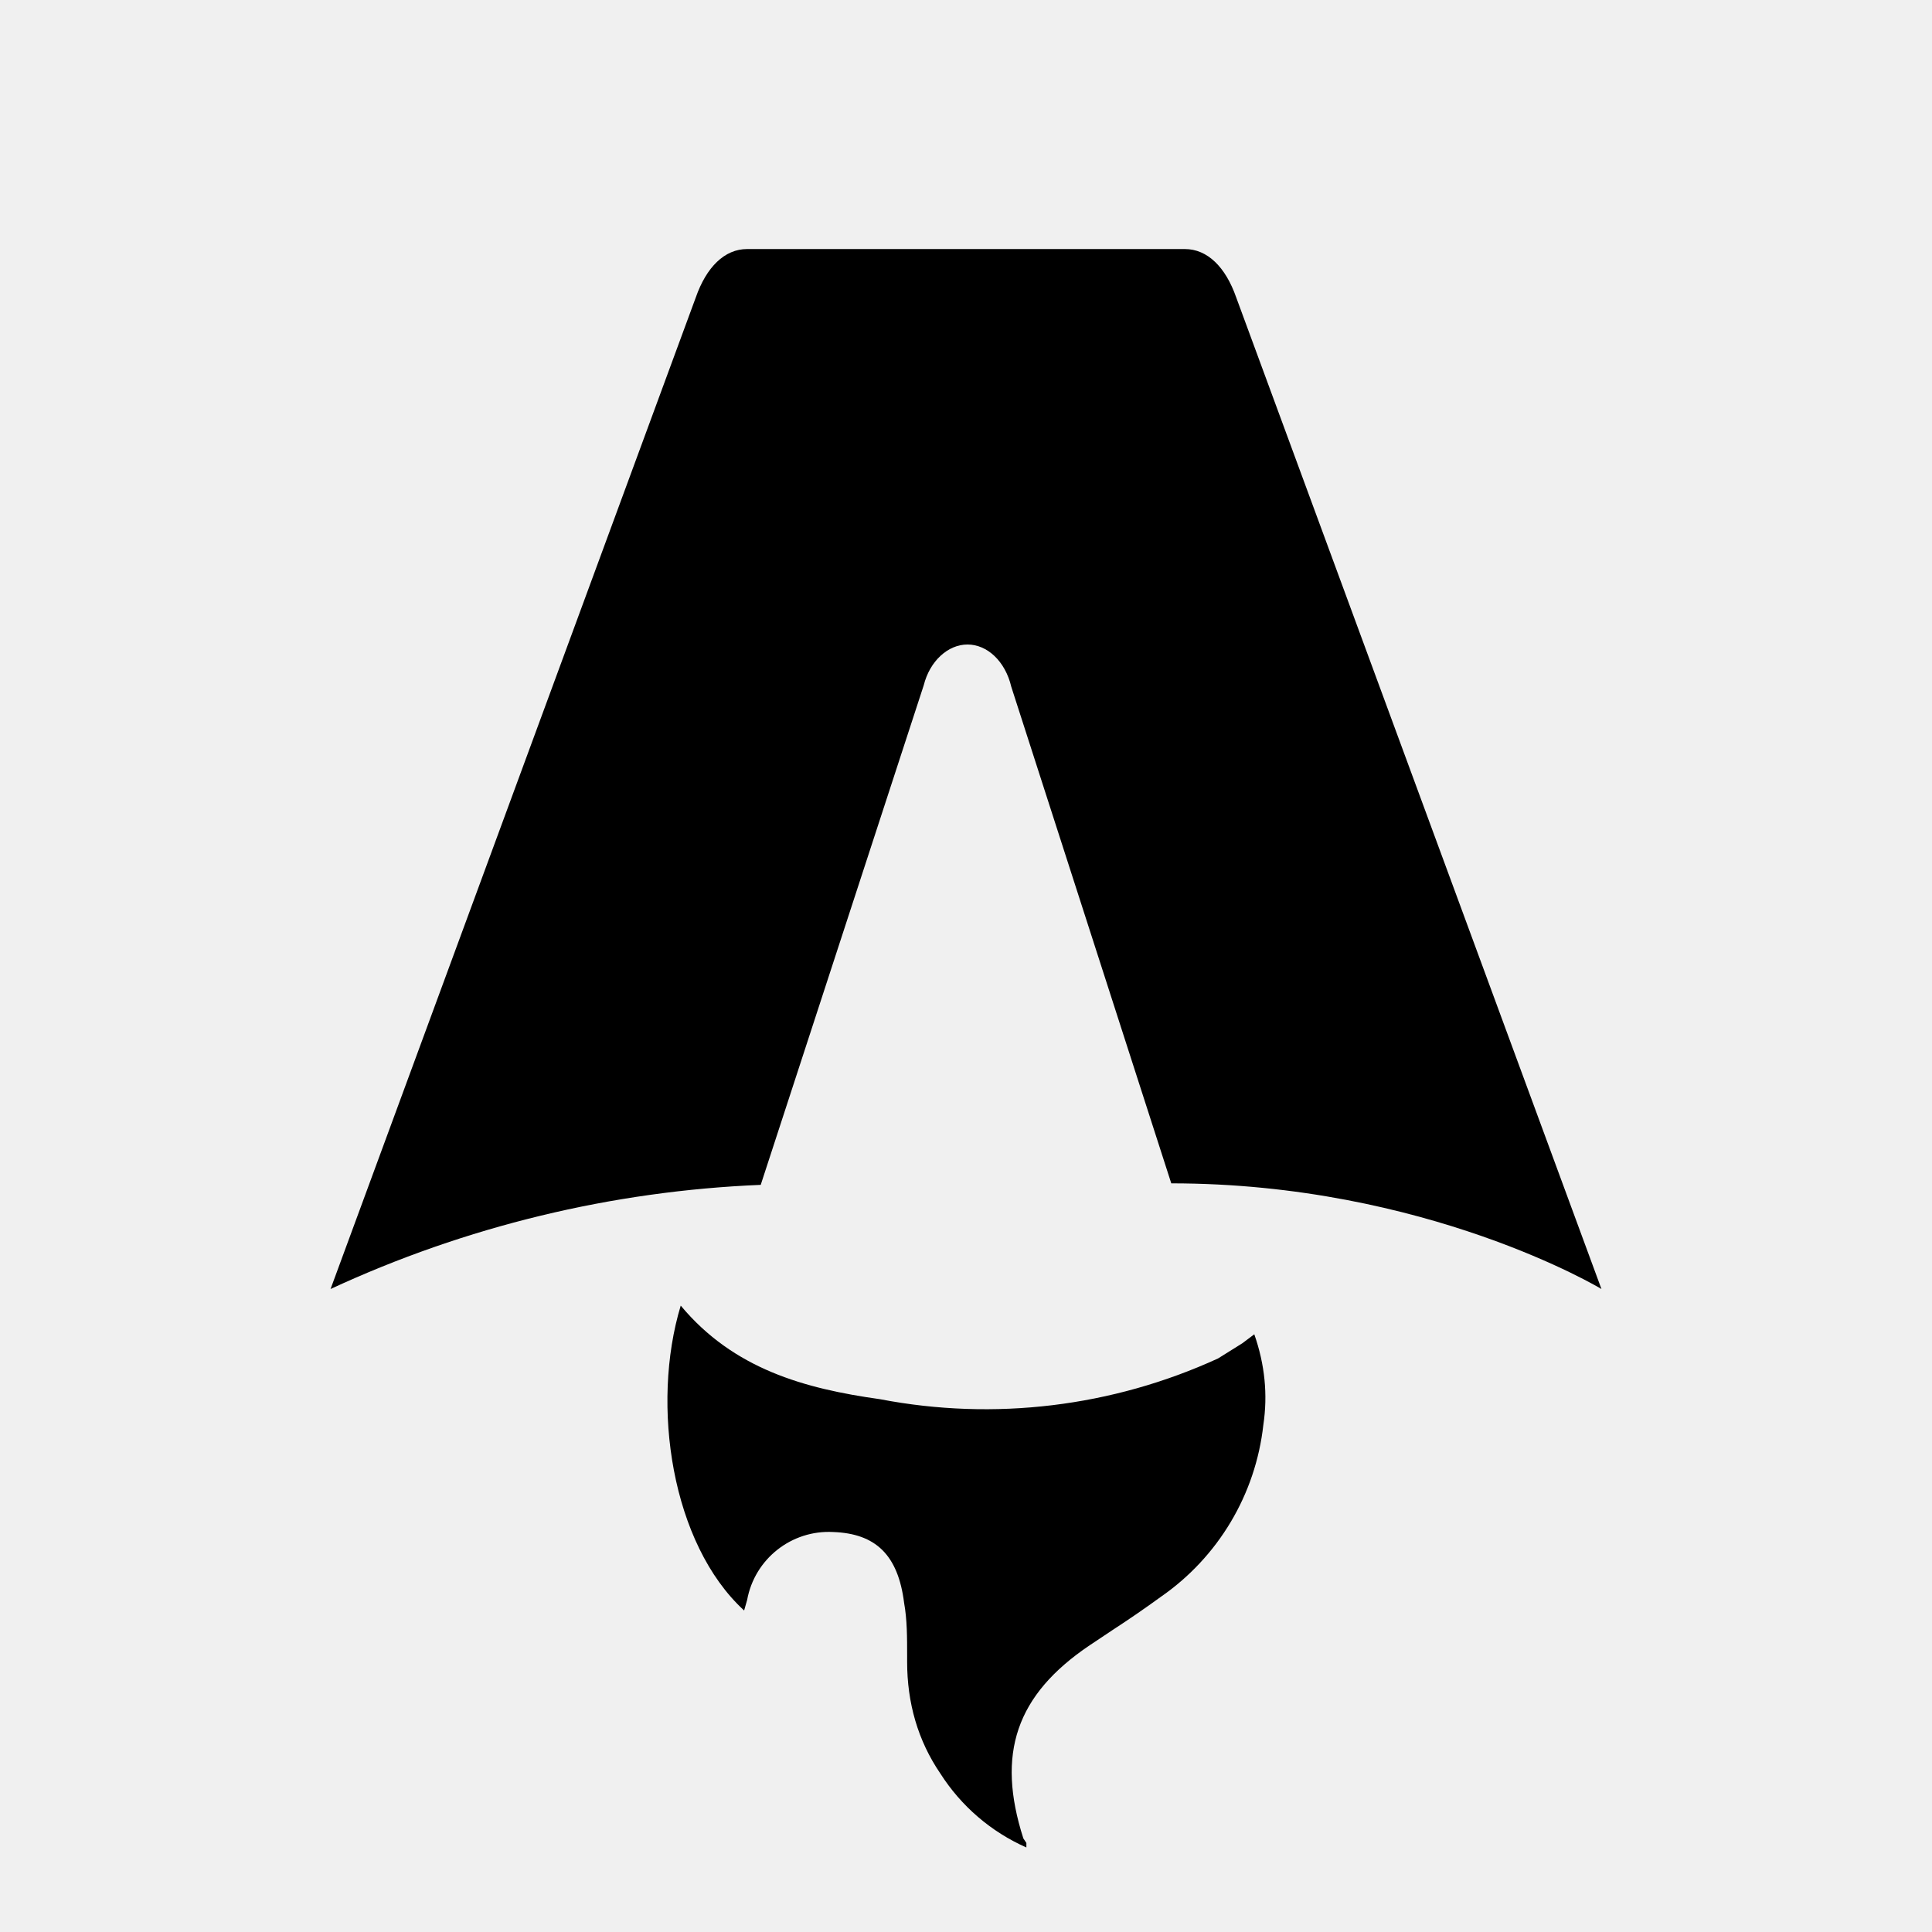
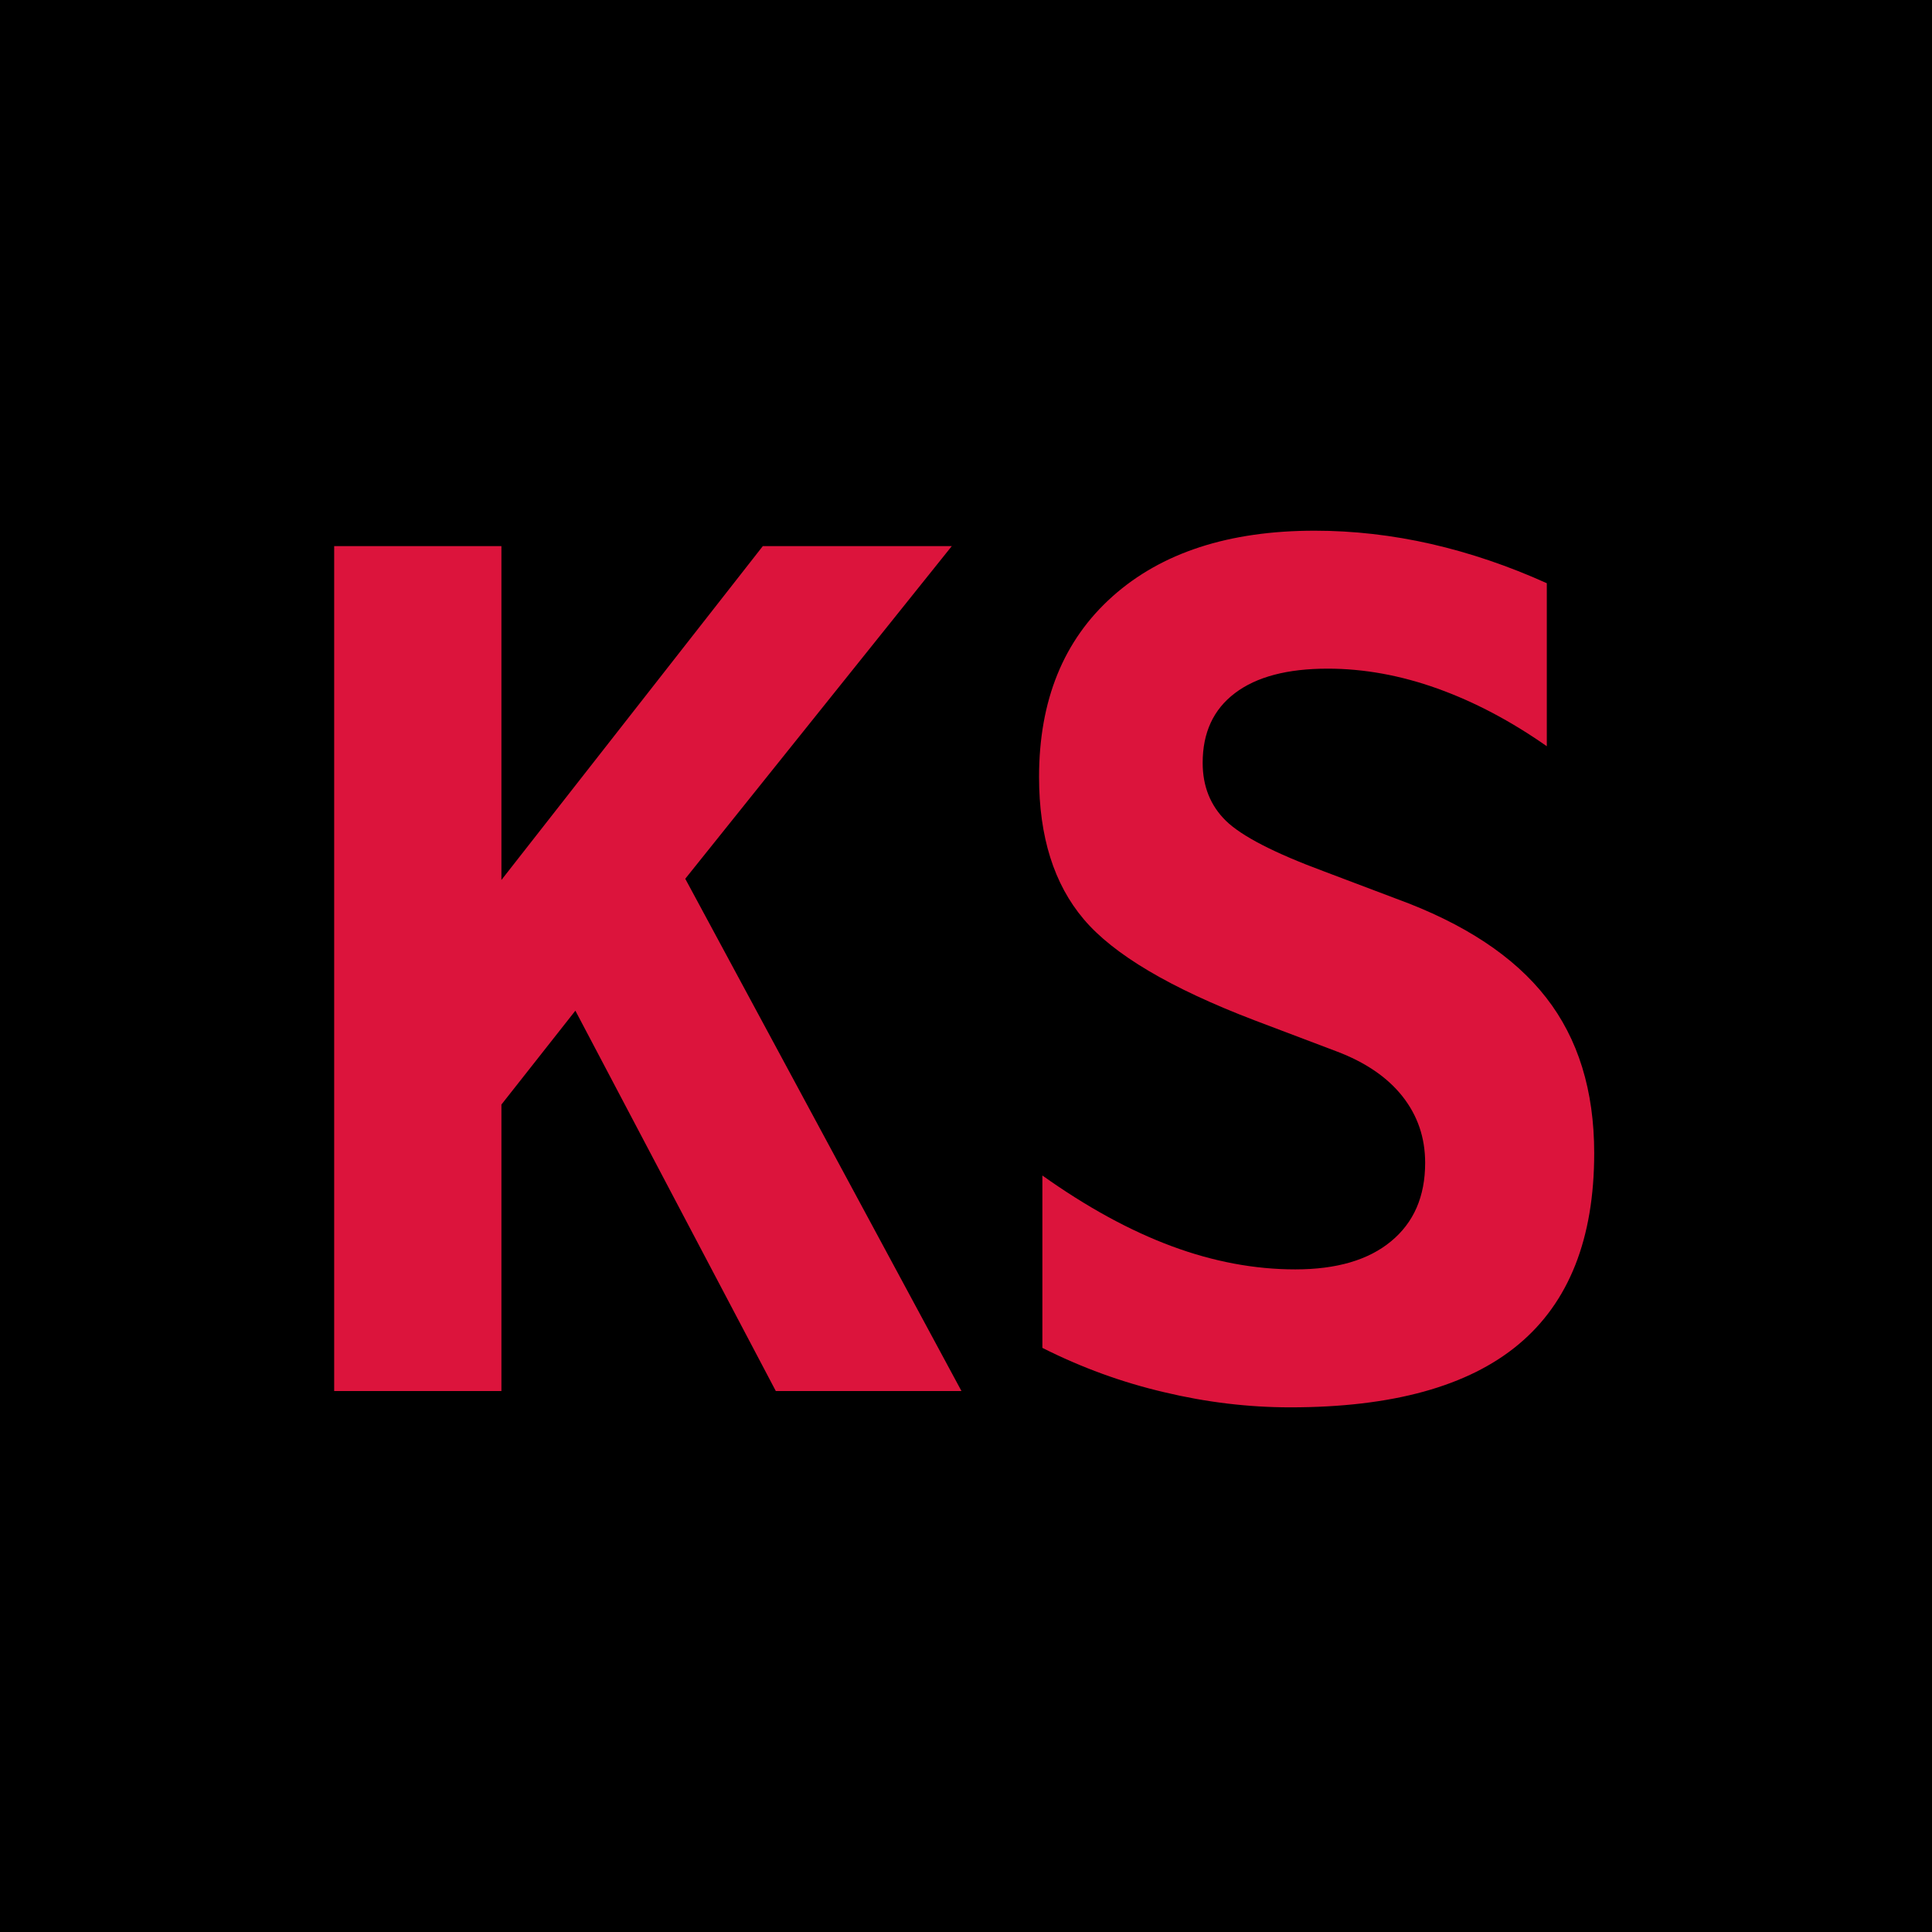
- <svg xmlns="http://www.w3.org/2000/svg" fill="none" viewBox="0 0 128 128">
-   <path d="M50.4 78.5a75.1 75.1 0 0 0-28.5 6.9l24.2-65.7c.7-2 1.9-3.2 3.4-3.2h29c1.5 0 2.7 1.2 3.4 3.2l24.2 65.7s-11.6-7-28.5-7L67 45.5c-.4-1.7-1.6-2.8-2.9-2.8-1.3 0-2.5 1.1-2.9 2.7L50.4 78.5Zm-1.1 28.2Zm-4.2-20.2c-2 6.6-.6 15.8 4.2 20.2a17.5 17.5 0 0 1 .2-.7 5.5 5.5 0 0 1 5.7-4.5c2.8.1 4.3 1.5 4.7 4.7.2 1.1.2 2.3.2 3.5v.4c0 2.7.7 5.2 2.2 7.4a13 13 0 0 0 5.7 4.9v-.3l-.2-.3c-1.8-5.6-.5-9.5 4.4-12.8l1.5-1a73 73 0 0 0 3.2-2.2 16 16 0 0 0 6.8-11.4c.3-2 .1-4-.6-6l-.8.6-1.6 1a37 37 0 0 1-22.4 2.7c-5-.7-9.7-2-13.2-6.2Z" />
-   <style>
-         path { fill: #000; }
-         @media (prefers-color-scheme: dark) {
-             path { fill: #FFF; }
-         }
-     </style>
+ <svg xmlns="http://www.w3.org/2000/svg" viewBox="0 0 100 100">
+   <rect width="100" height="100" fill="#000000" />
+   <text x="50" y="72" font-size="60" text-anchor="middle" fill="#DC143C" font-family="monospace" font-weight="bold">KS</text>
</svg>
